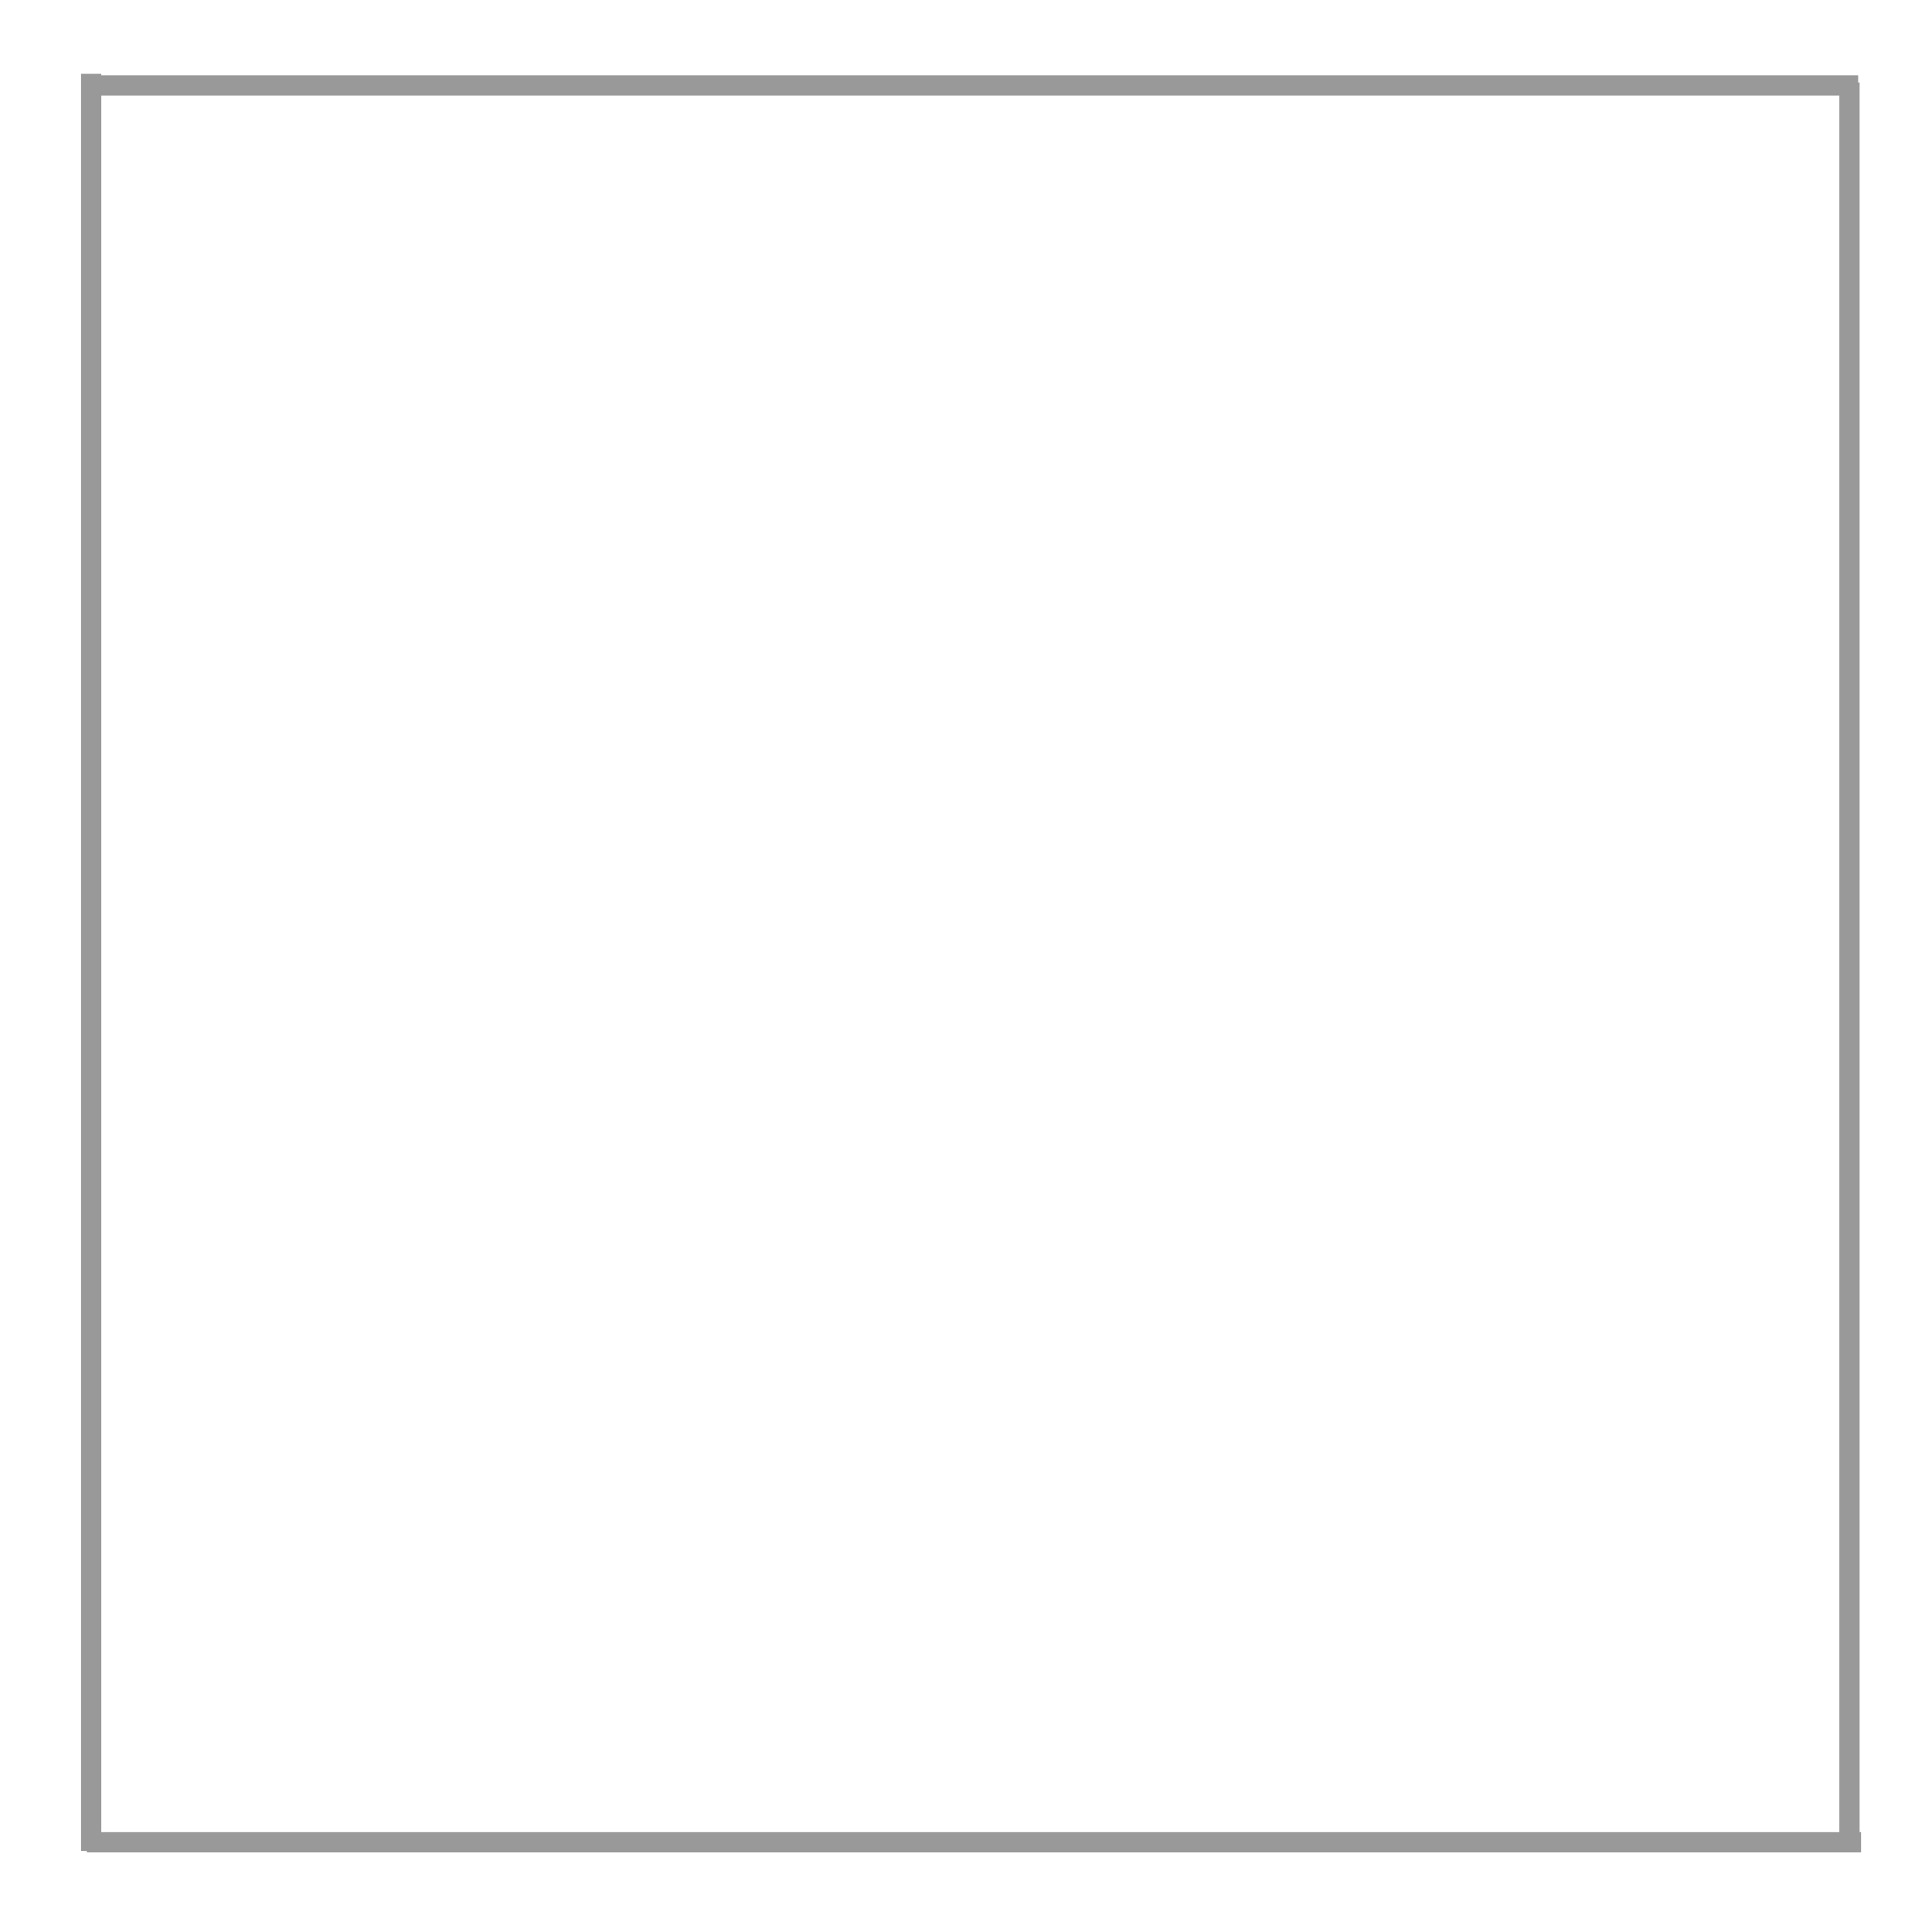
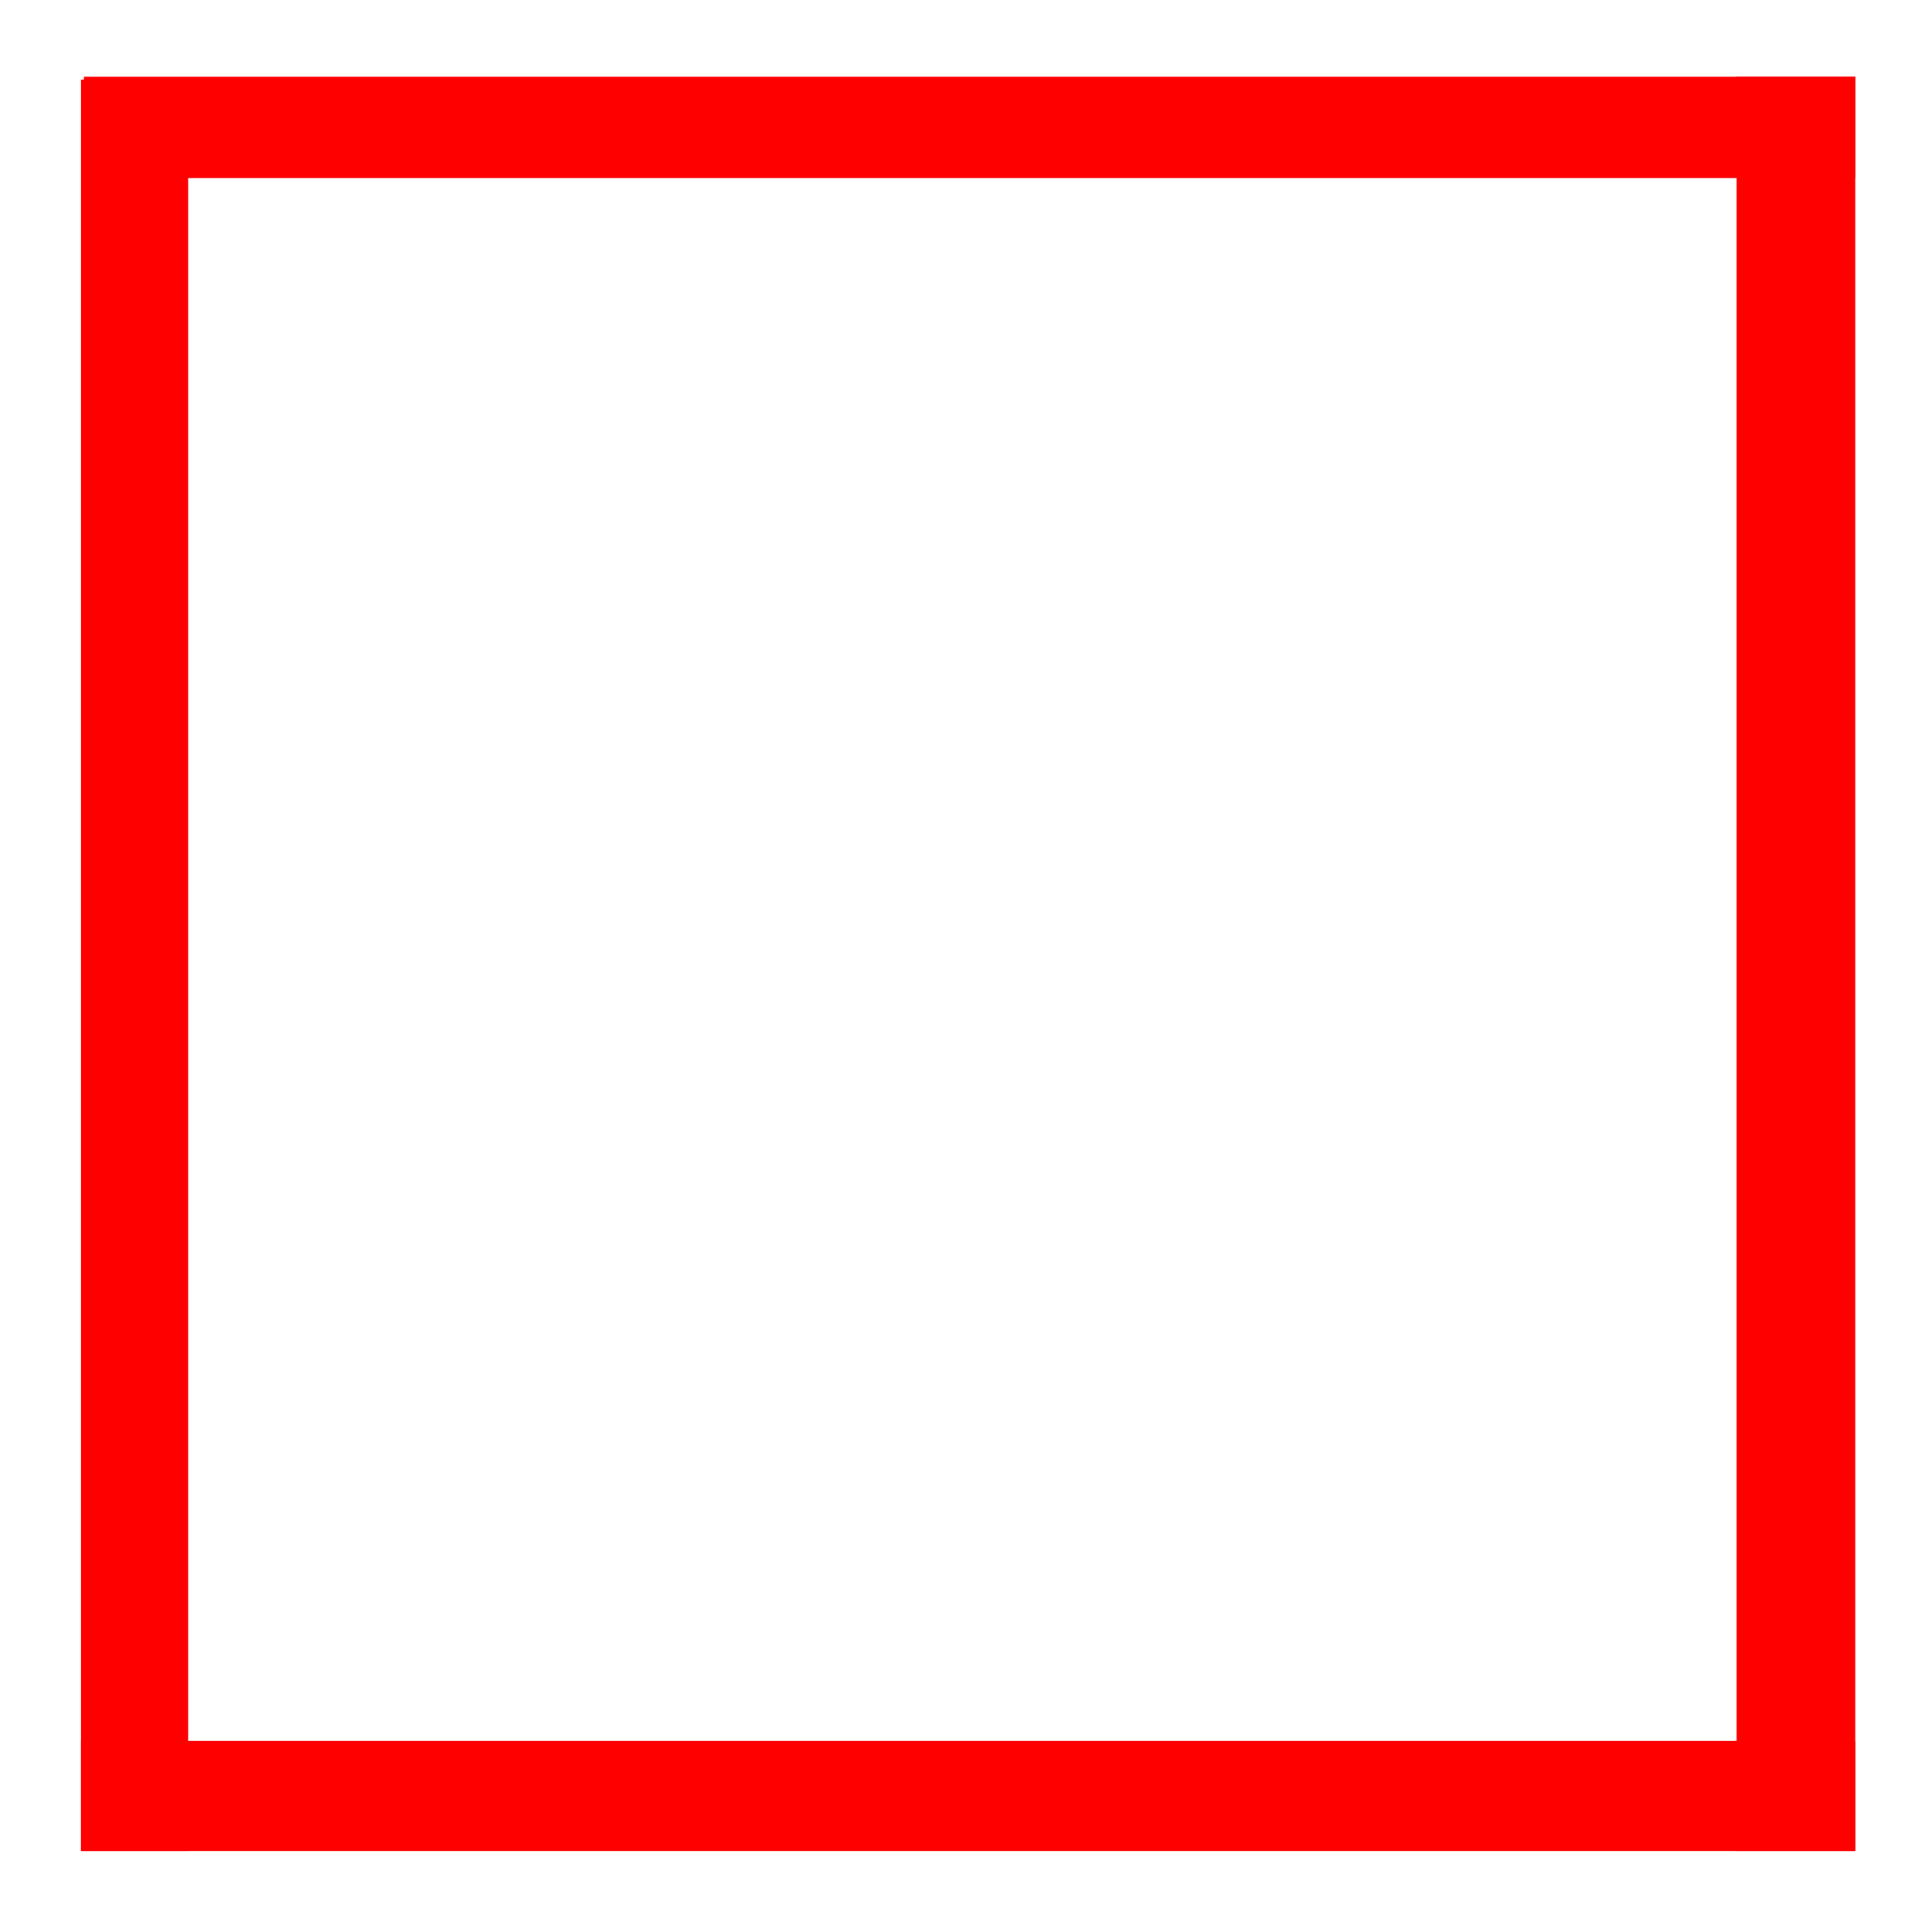
<svg xmlns="http://www.w3.org/2000/svg" version="1.1" id="Ebene_1" x="0px" y="0px" viewBox="0 0 240 240" style="enable-background:new 0 0 240 240;" xml:space="preserve">
  <defs id="defs9" />
  <style type="text/css" id="style2">
	.st0{fill:#9CCB89;}
</style>
-   <rect id="rect60" width="2.517" height="220.761" x="10.067" y="9.172" style="stroke-width:1.055;fill:#999999" />
-   <rect id="rect60-8" width="2.517" height="217.885" x="228.491" y="10.25" style="stroke-width:1.048;fill:#999999" />
-   <rect id="rect60-8-5" width="2.517" height="220.042" x="-11.868" y="10.786" transform="rotate(-90)" style="stroke-width:1.053;fill:#999999" />
-   <rect id="rect60-8-5-1" width="2.517" height="220.402" x="-230.112" y="10.786" transform="rotate(-90)" style="stroke-width:1.054;fill:#999999" />
+   <rect id="rect60" width="13.303" height="220.042" x="10.067" y="9.891" style="fill:#ff0000;stroke-width:2.421" />
+   <rect id="rect60-8" width="14.741" height="220.402" x="215.727" y="9.531" style="fill:#ff0000;stroke-width:2.55" />
+   <rect id="rect60-8-5" width="12.584" height="220.042" x="-22.115" y="10.427" transform="rotate(-90)" style="fill:#ff0000;stroke-width:2.354" />
+   <rect id="rect60-8-5-1" width="13.663" height="220.402" x="216.27" y="10.067" transform="matrix(0,1,1,0,0,0)" style="fill:#ff0000;stroke-width:2.455" />
</svg>
